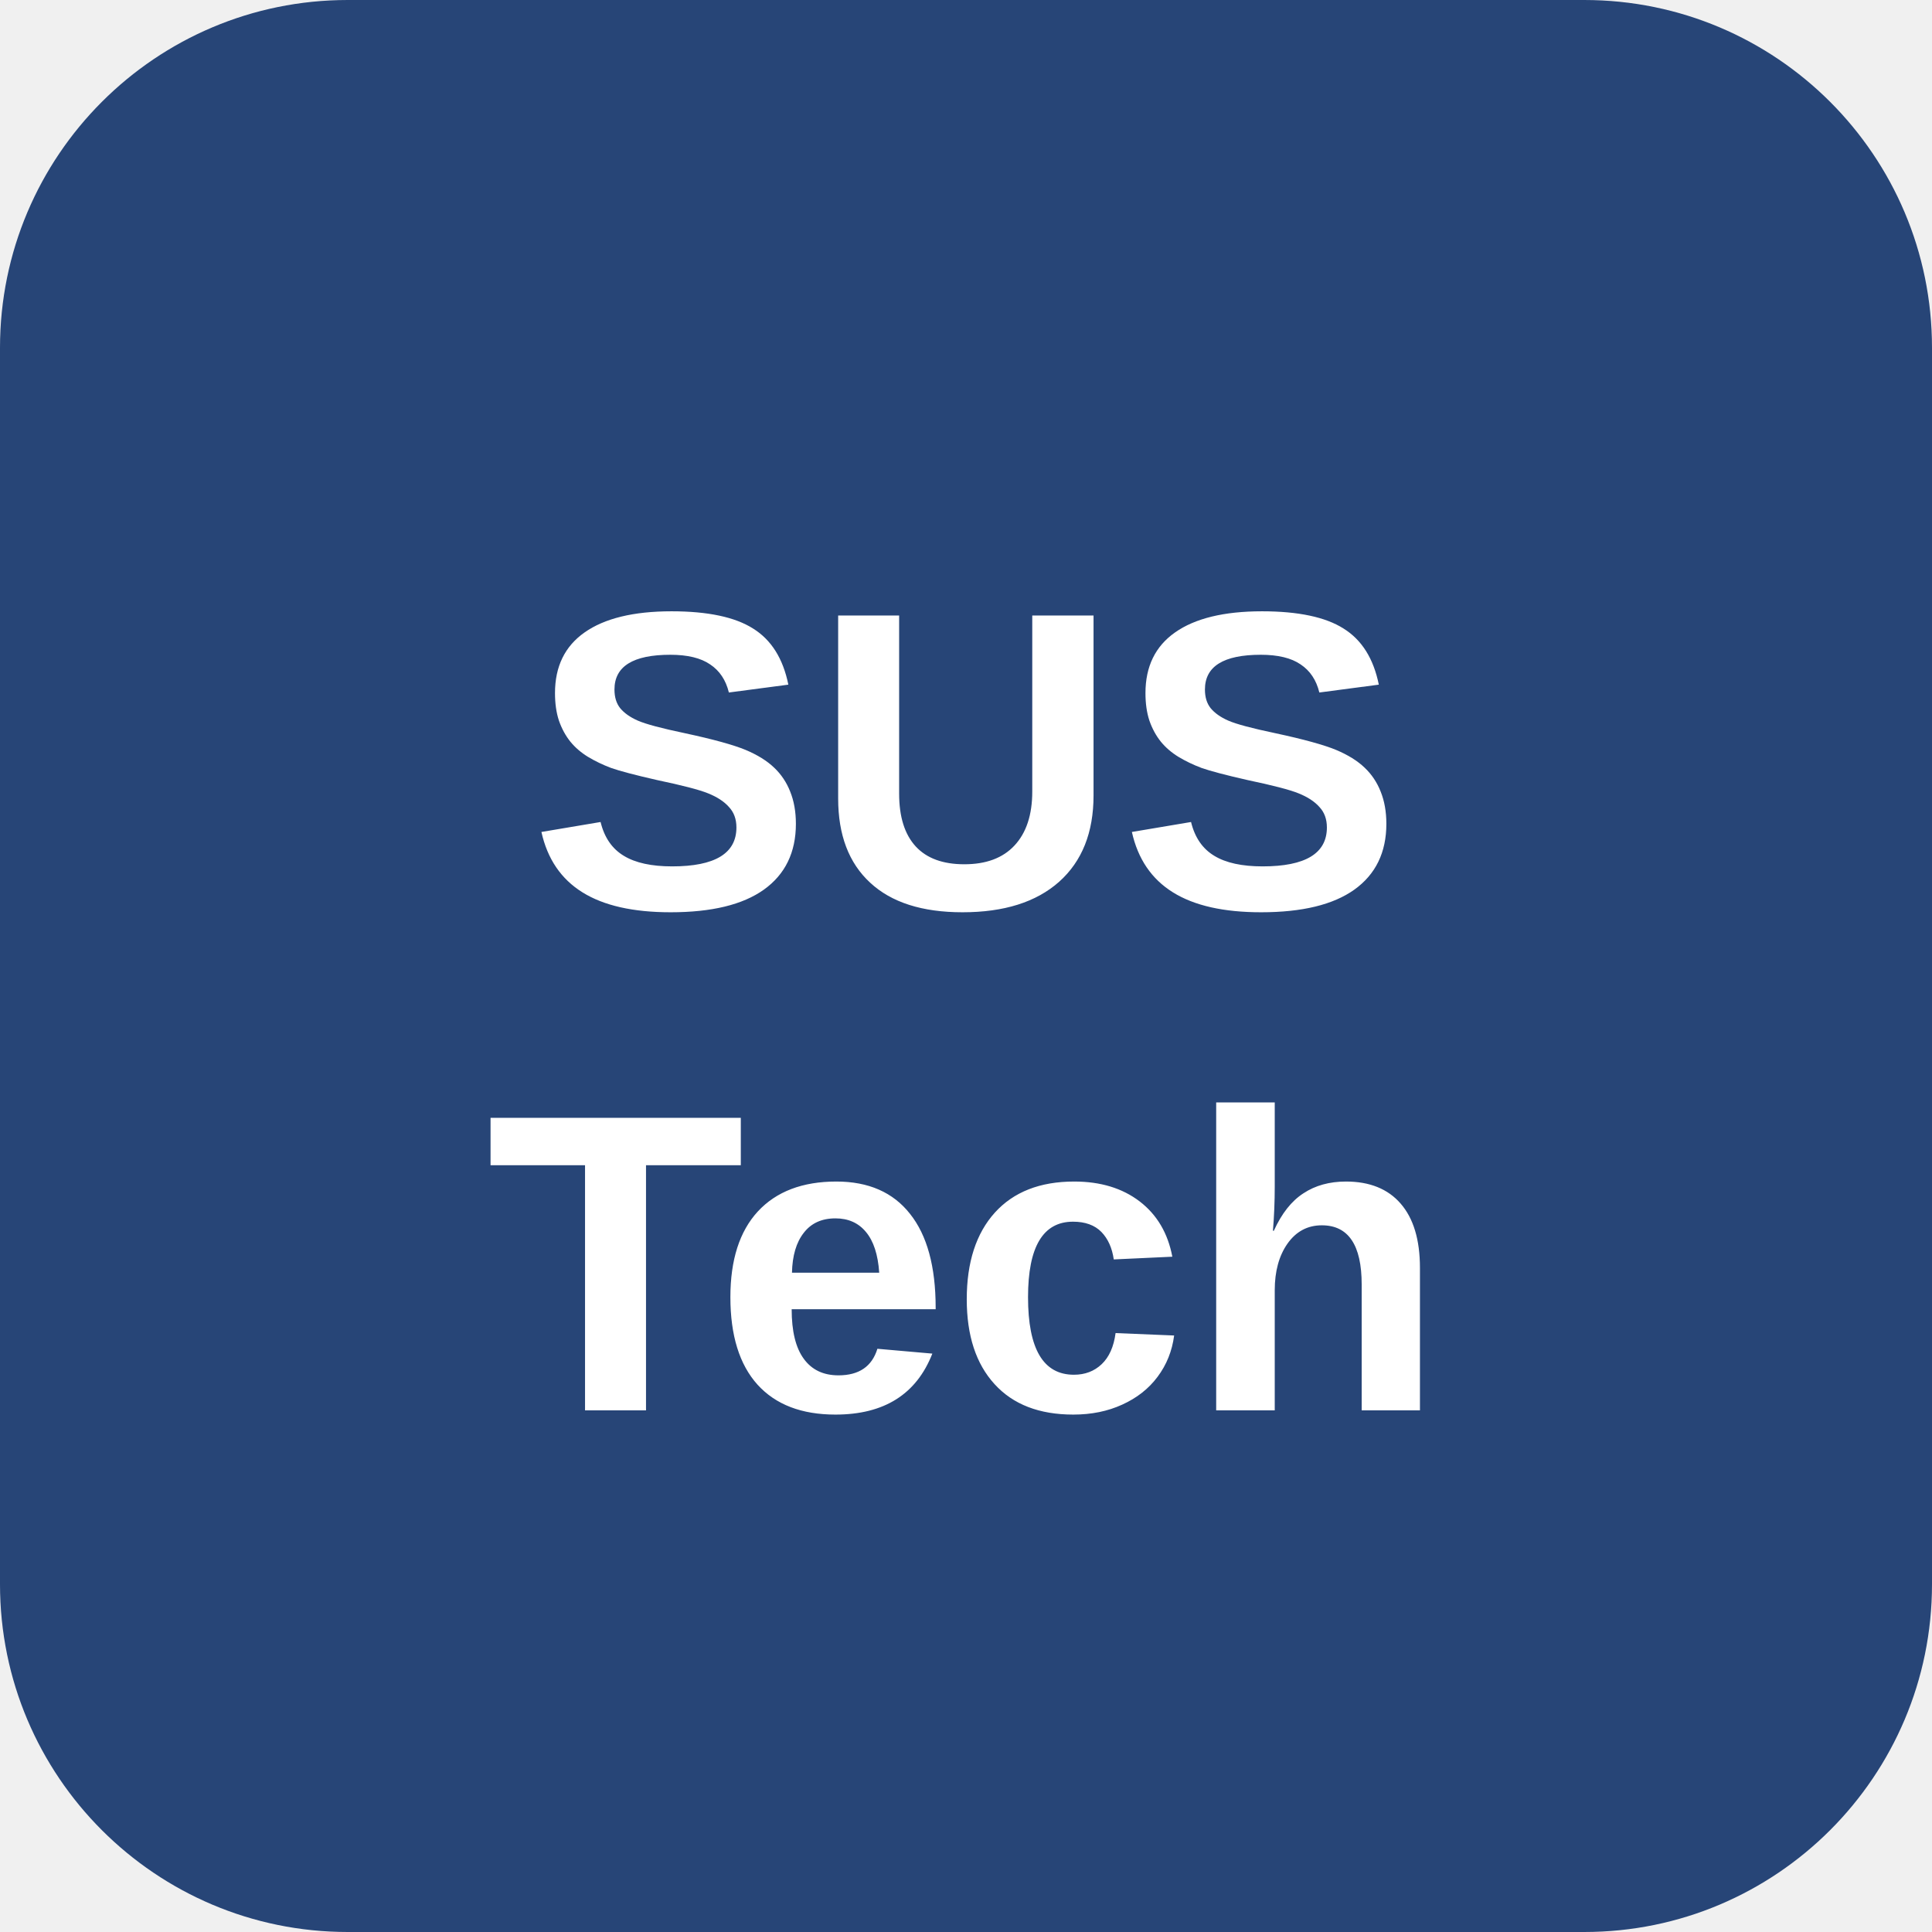
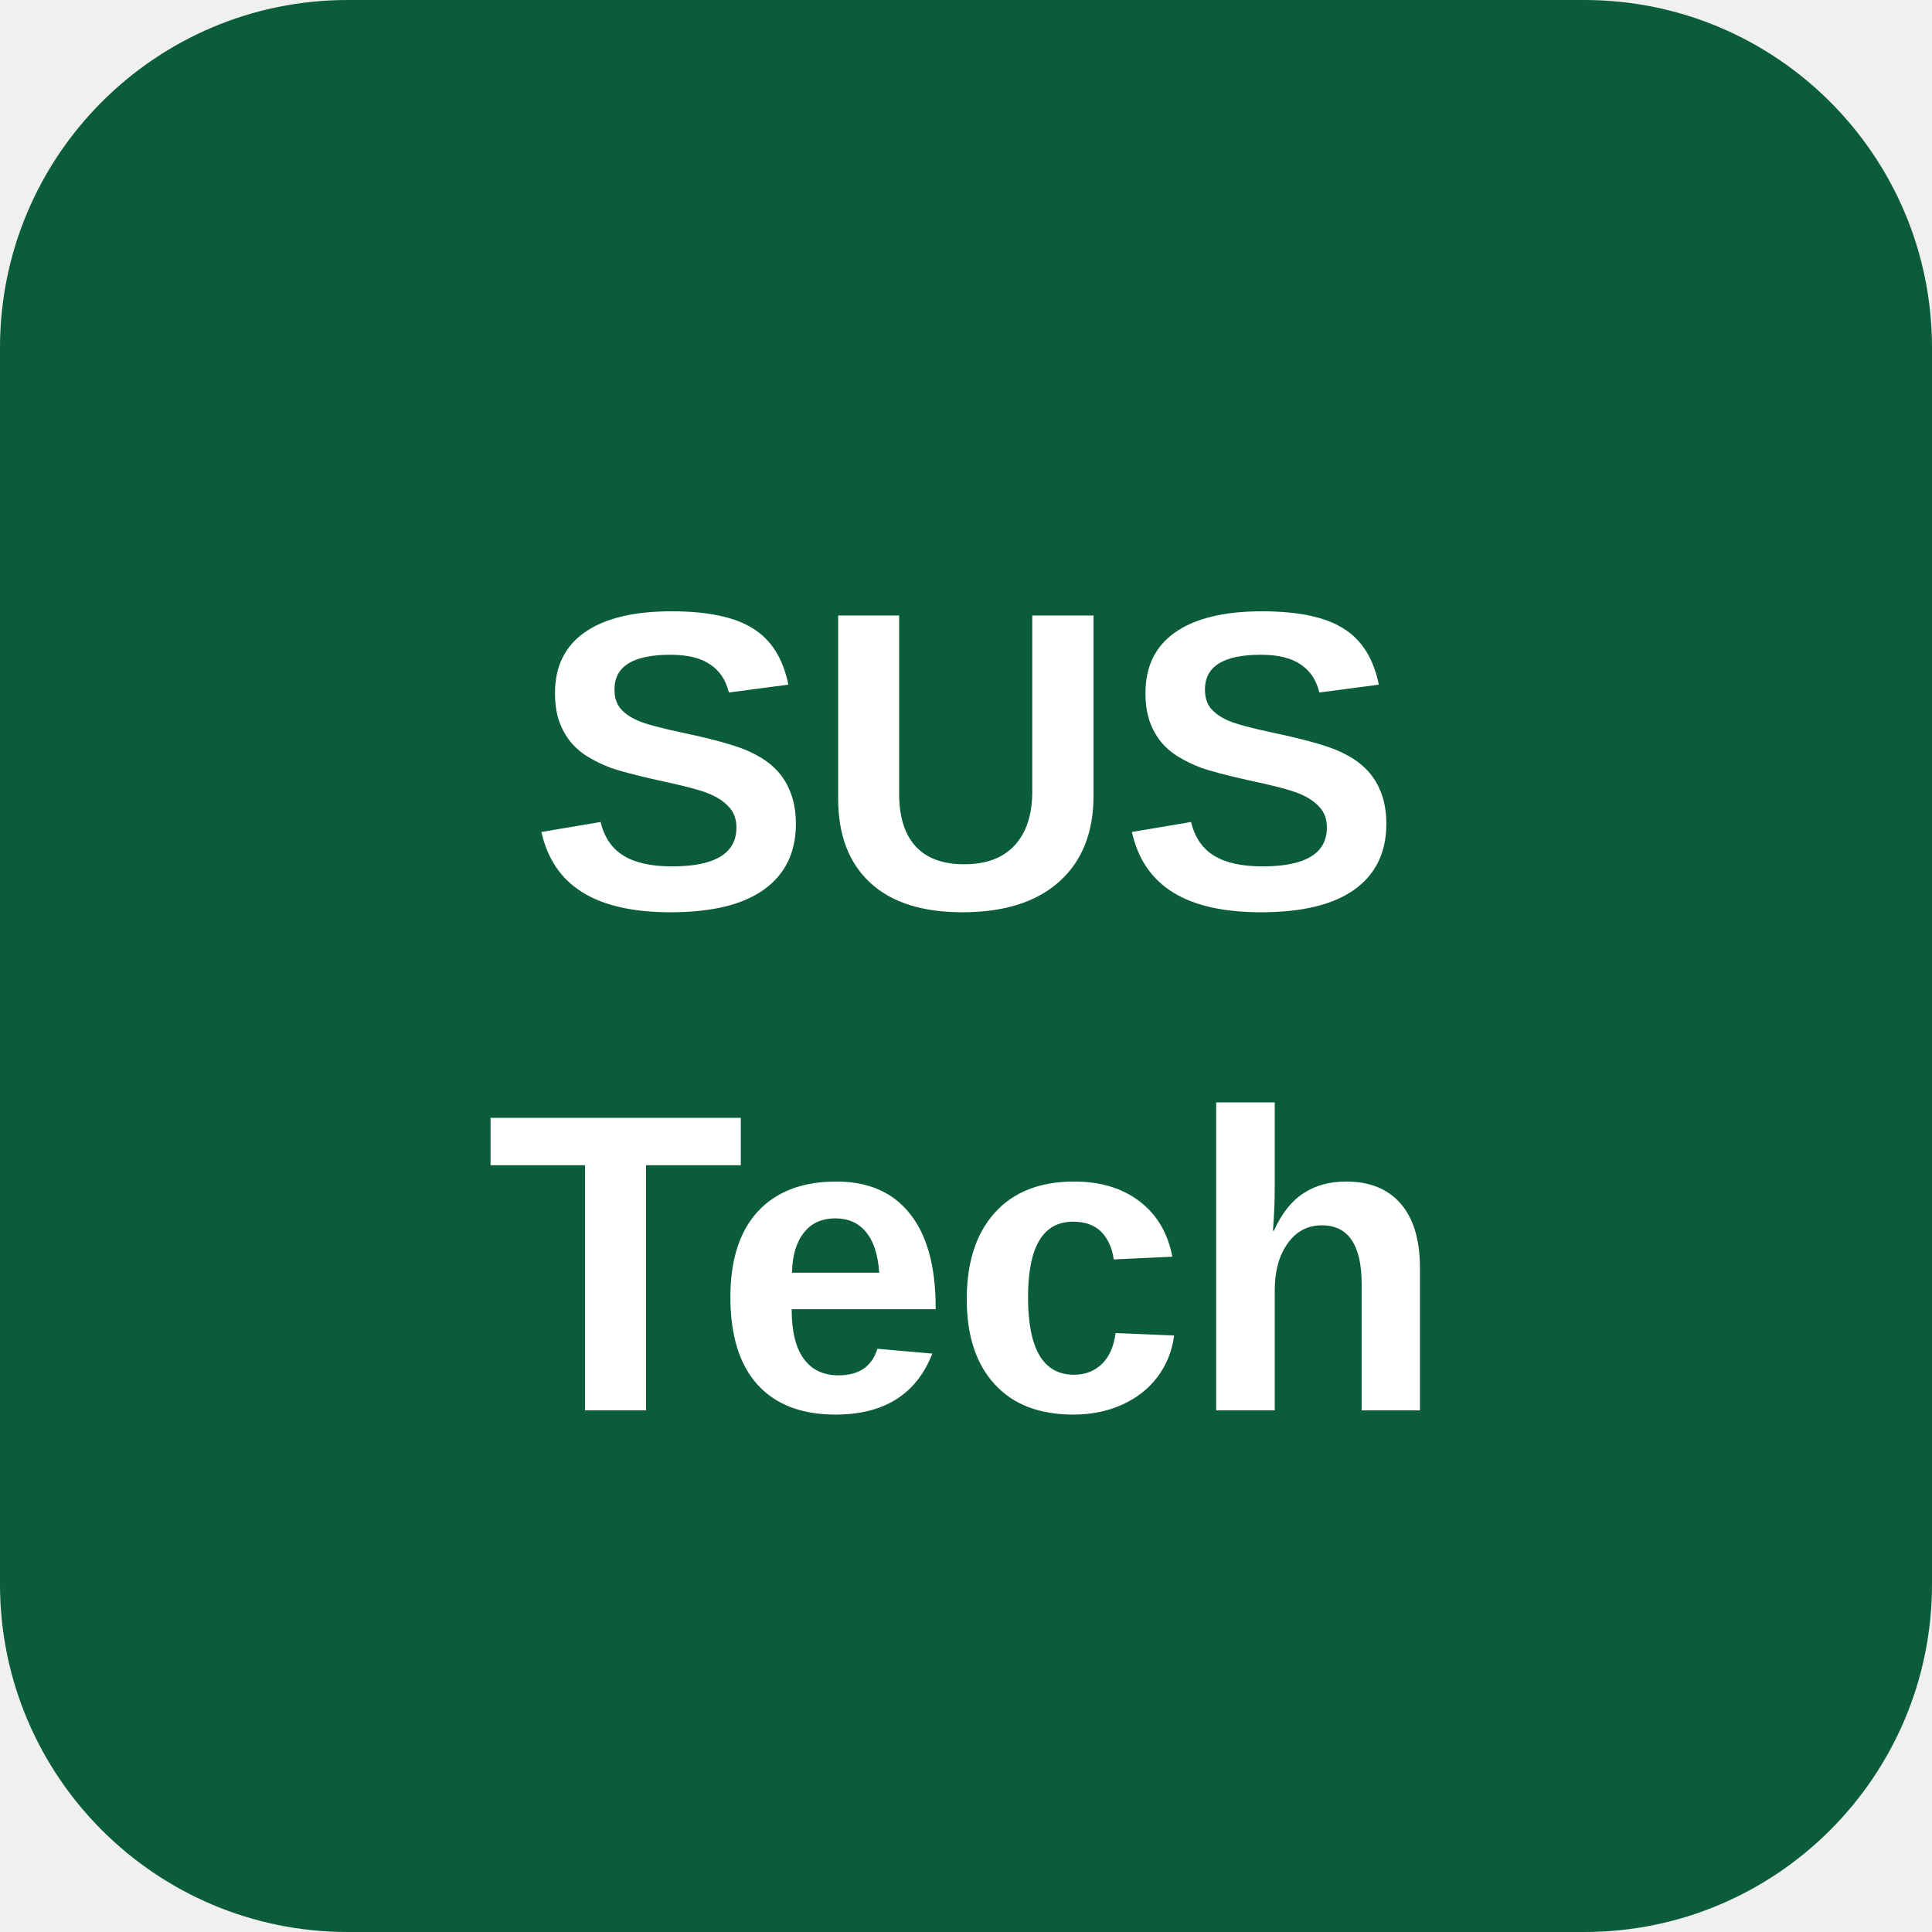
<svg xmlns="http://www.w3.org/2000/svg" viewBox="0 0 100 100">
-   <rect width="100" height="100" rx="18" fill="#274577" />
+   <rect width="100" height="100" rx="18" fill="#0a5c3b" />
  <text x="50" y="47" font-family="Arial,Helvetica,sans-serif" font-size="22" font-weight="700" fill="#fff" text-anchor="middle">SUS</text>
  <text x="50" y="73" font-family="Arial,Helvetica,sans-serif" font-size="22" font-weight="700" fill="#fff" text-anchor="middle">Tech</text>
</svg>
